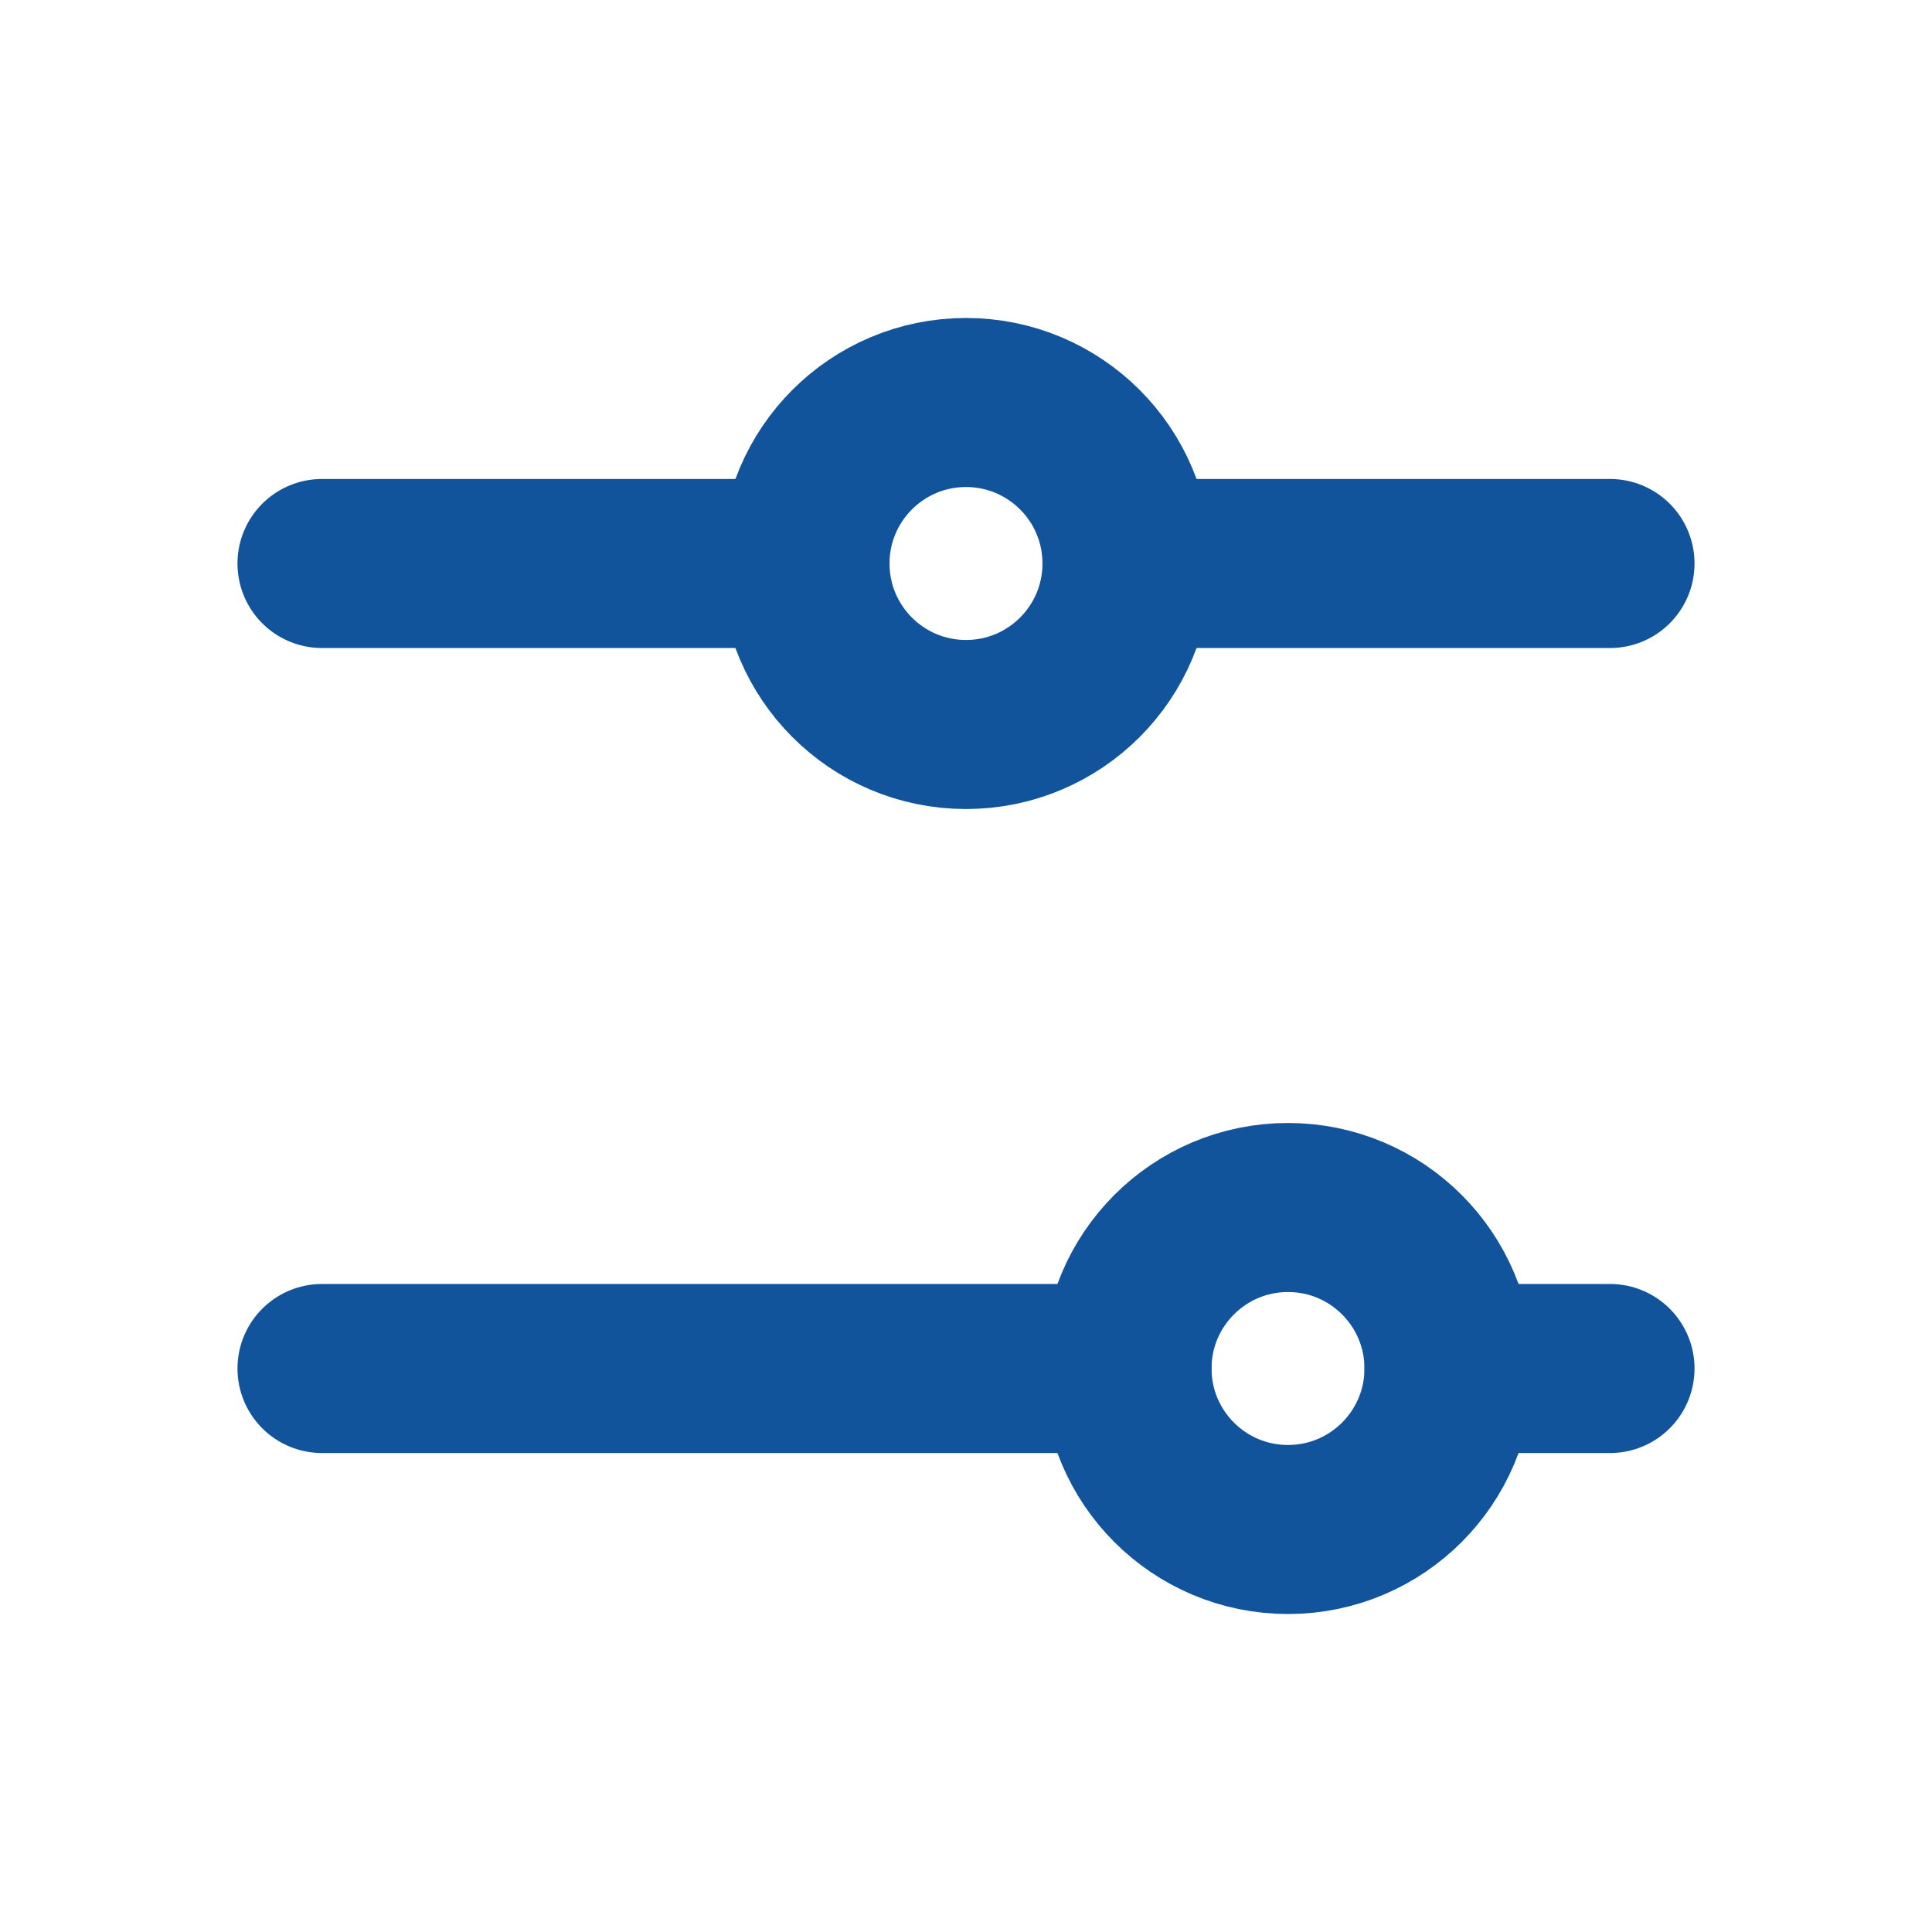
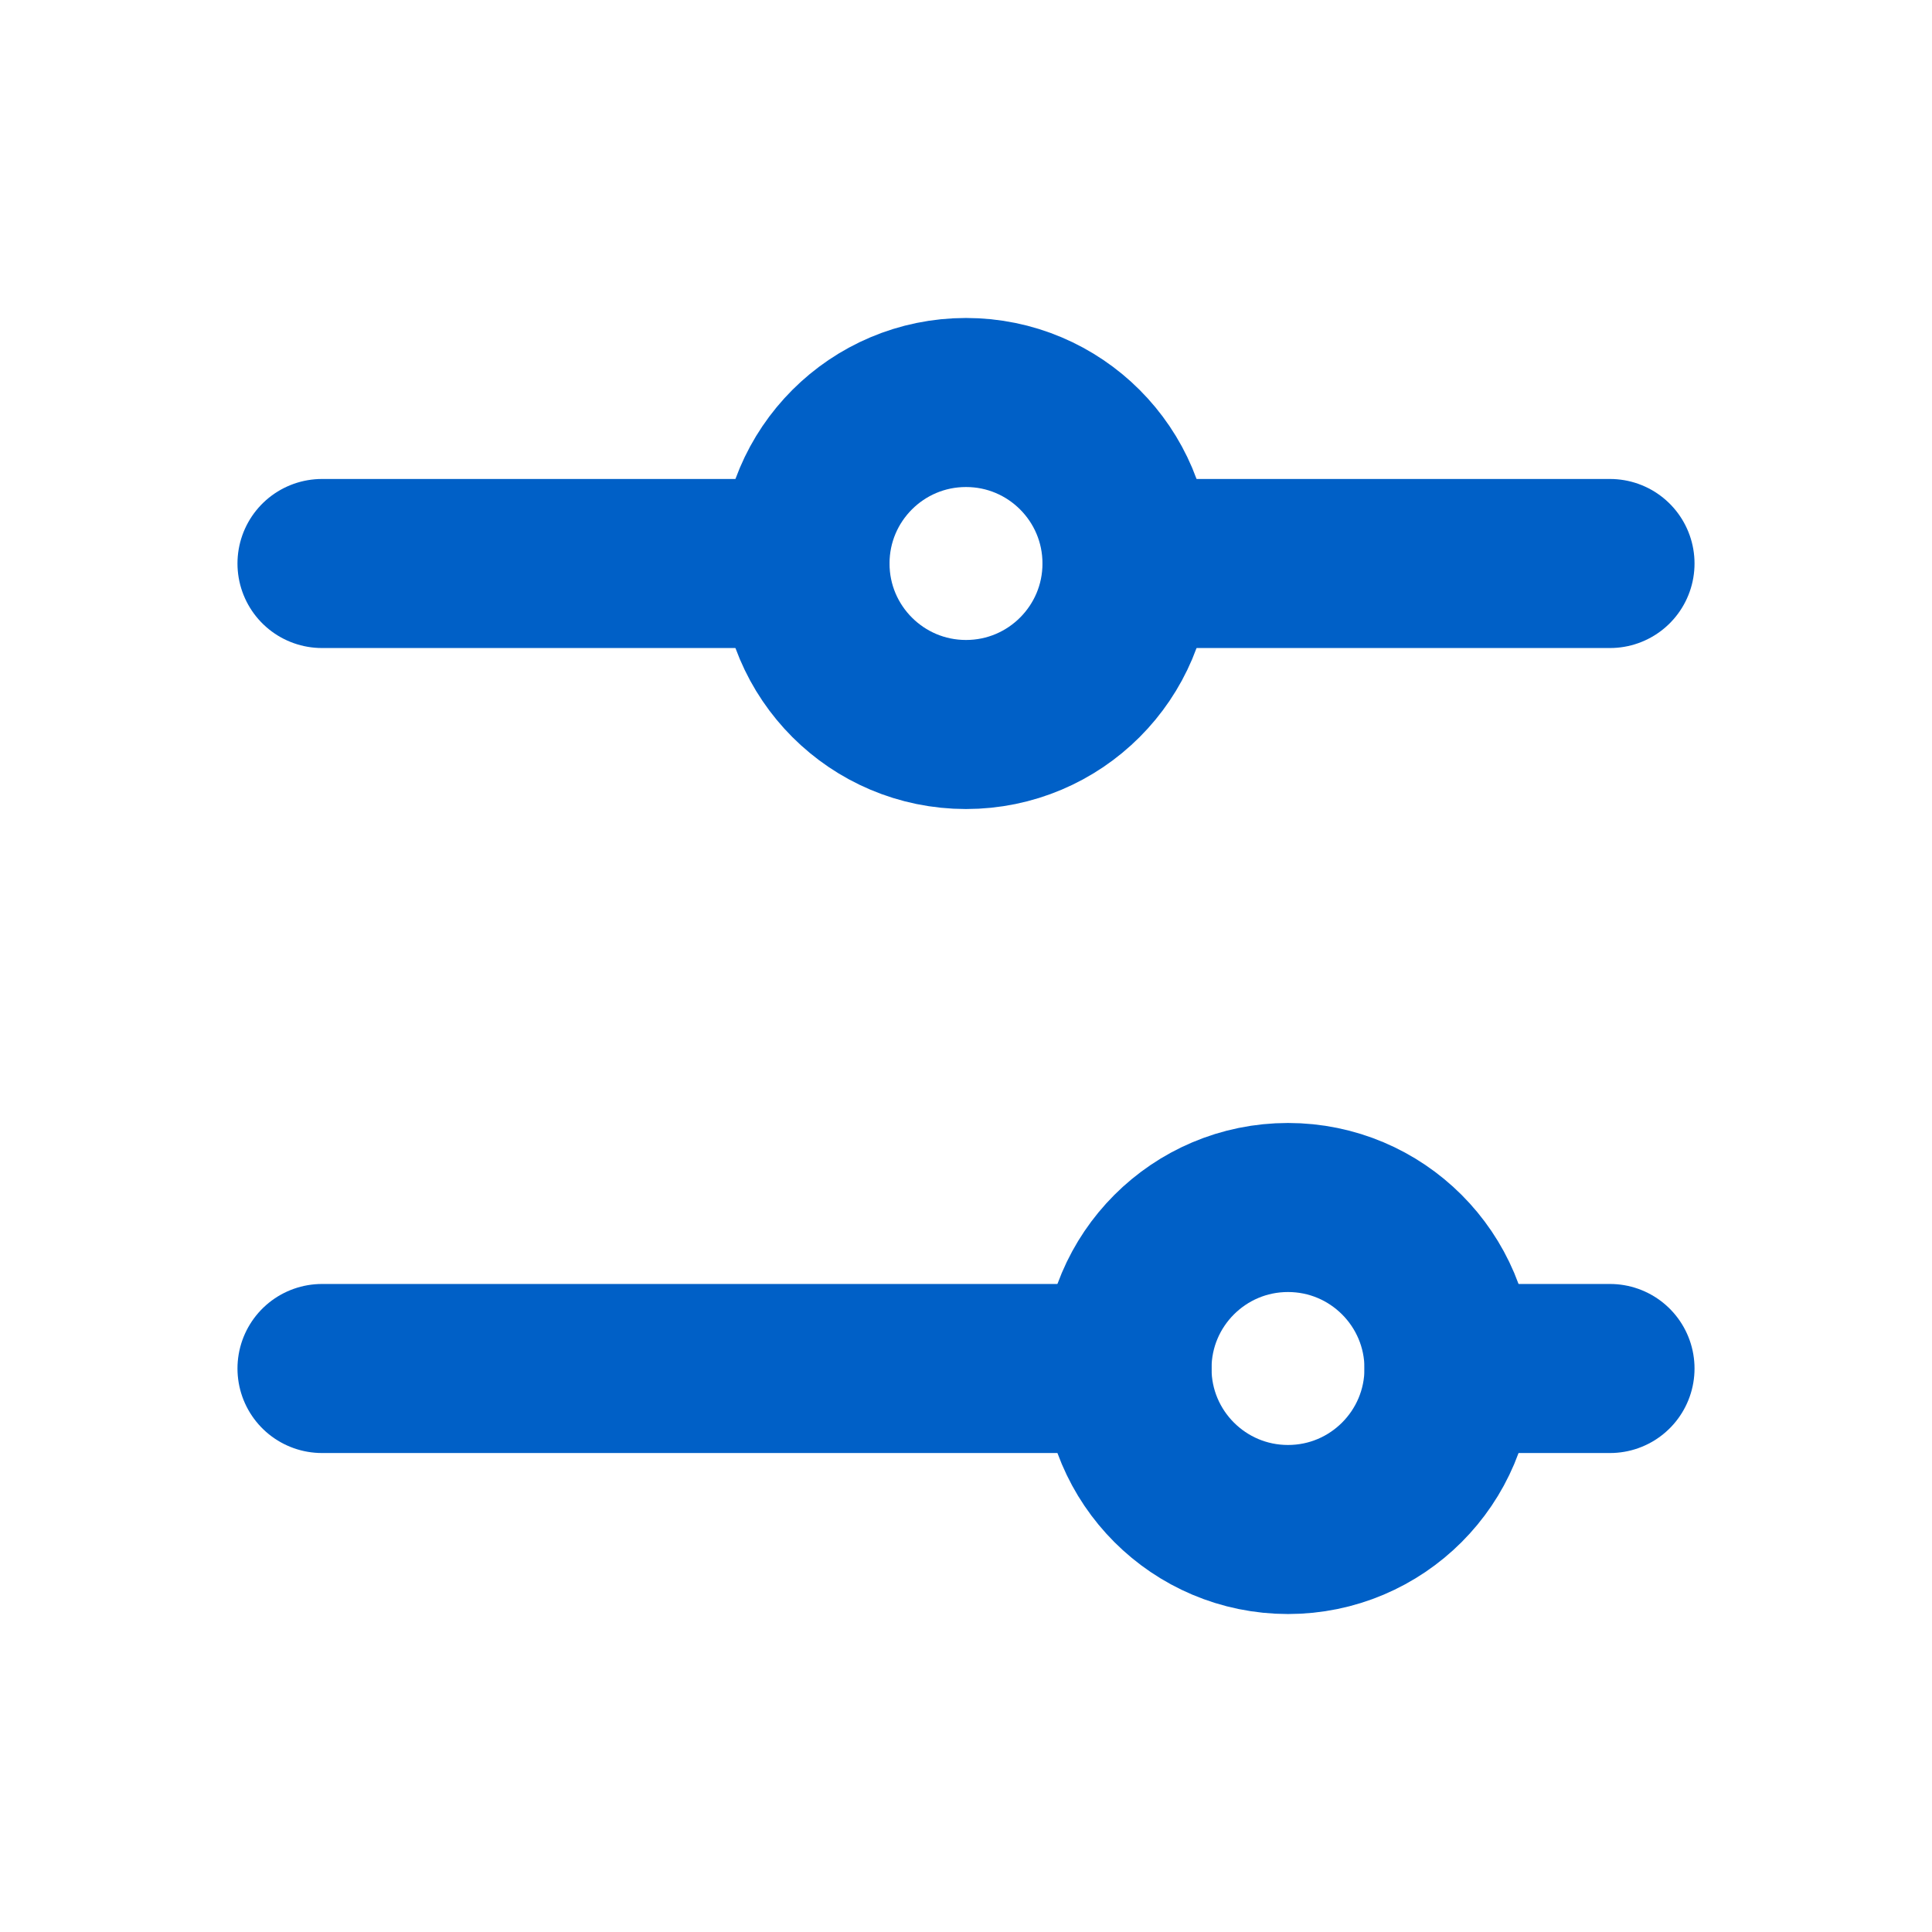
- <svg xmlns="http://www.w3.org/2000/svg" width="24" height="24" viewBox="0 0 24 24" fill="none" stroke="#11549c" stroke-width="2.1" stroke-linecap="round" stroke-linejoin="round">
+ <svg xmlns="http://www.w3.org/2000/svg" width="24" height="24" viewBox="0 0 24 24" fill="none" stroke="#0060c7" stroke-width="2.1" stroke-linecap="round" stroke-linejoin="round">
  <path d="M4 7h6m4 0h6M4 17h10m4 0h2" />
  <circle cx="12" cy="7" r="2" />
  <circle cx="16" cy="17" r="2" />
</svg>
